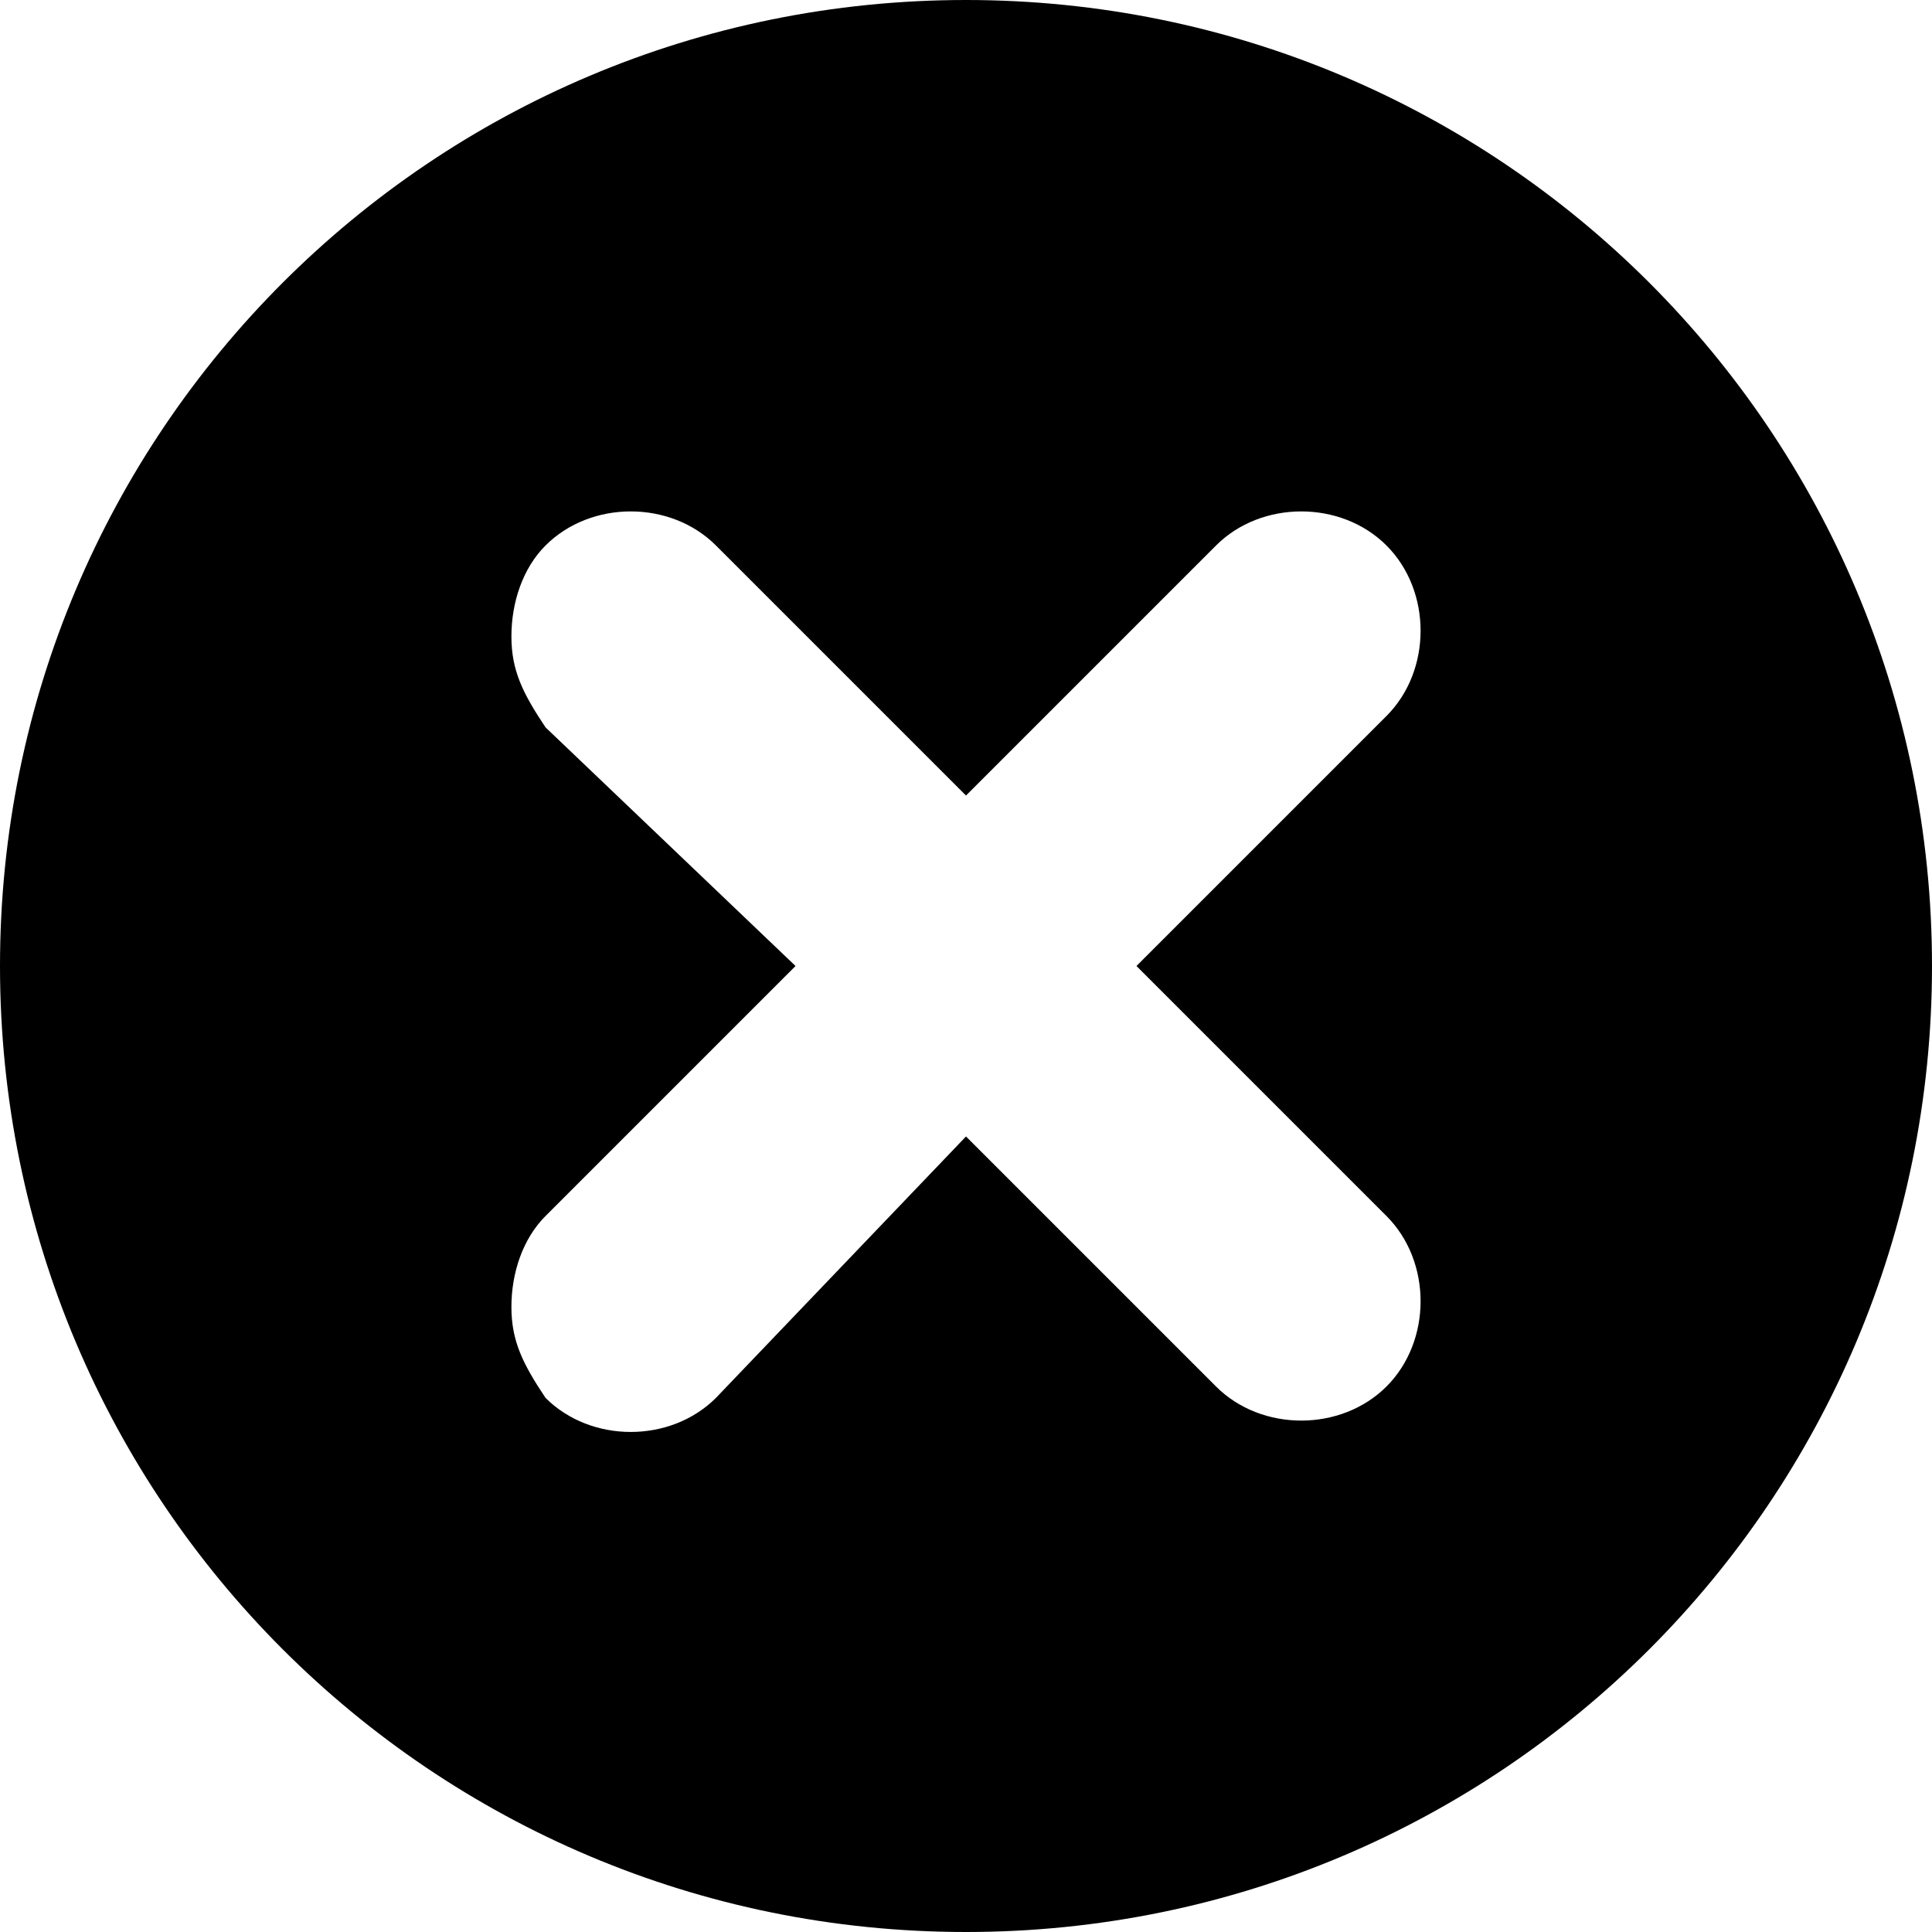
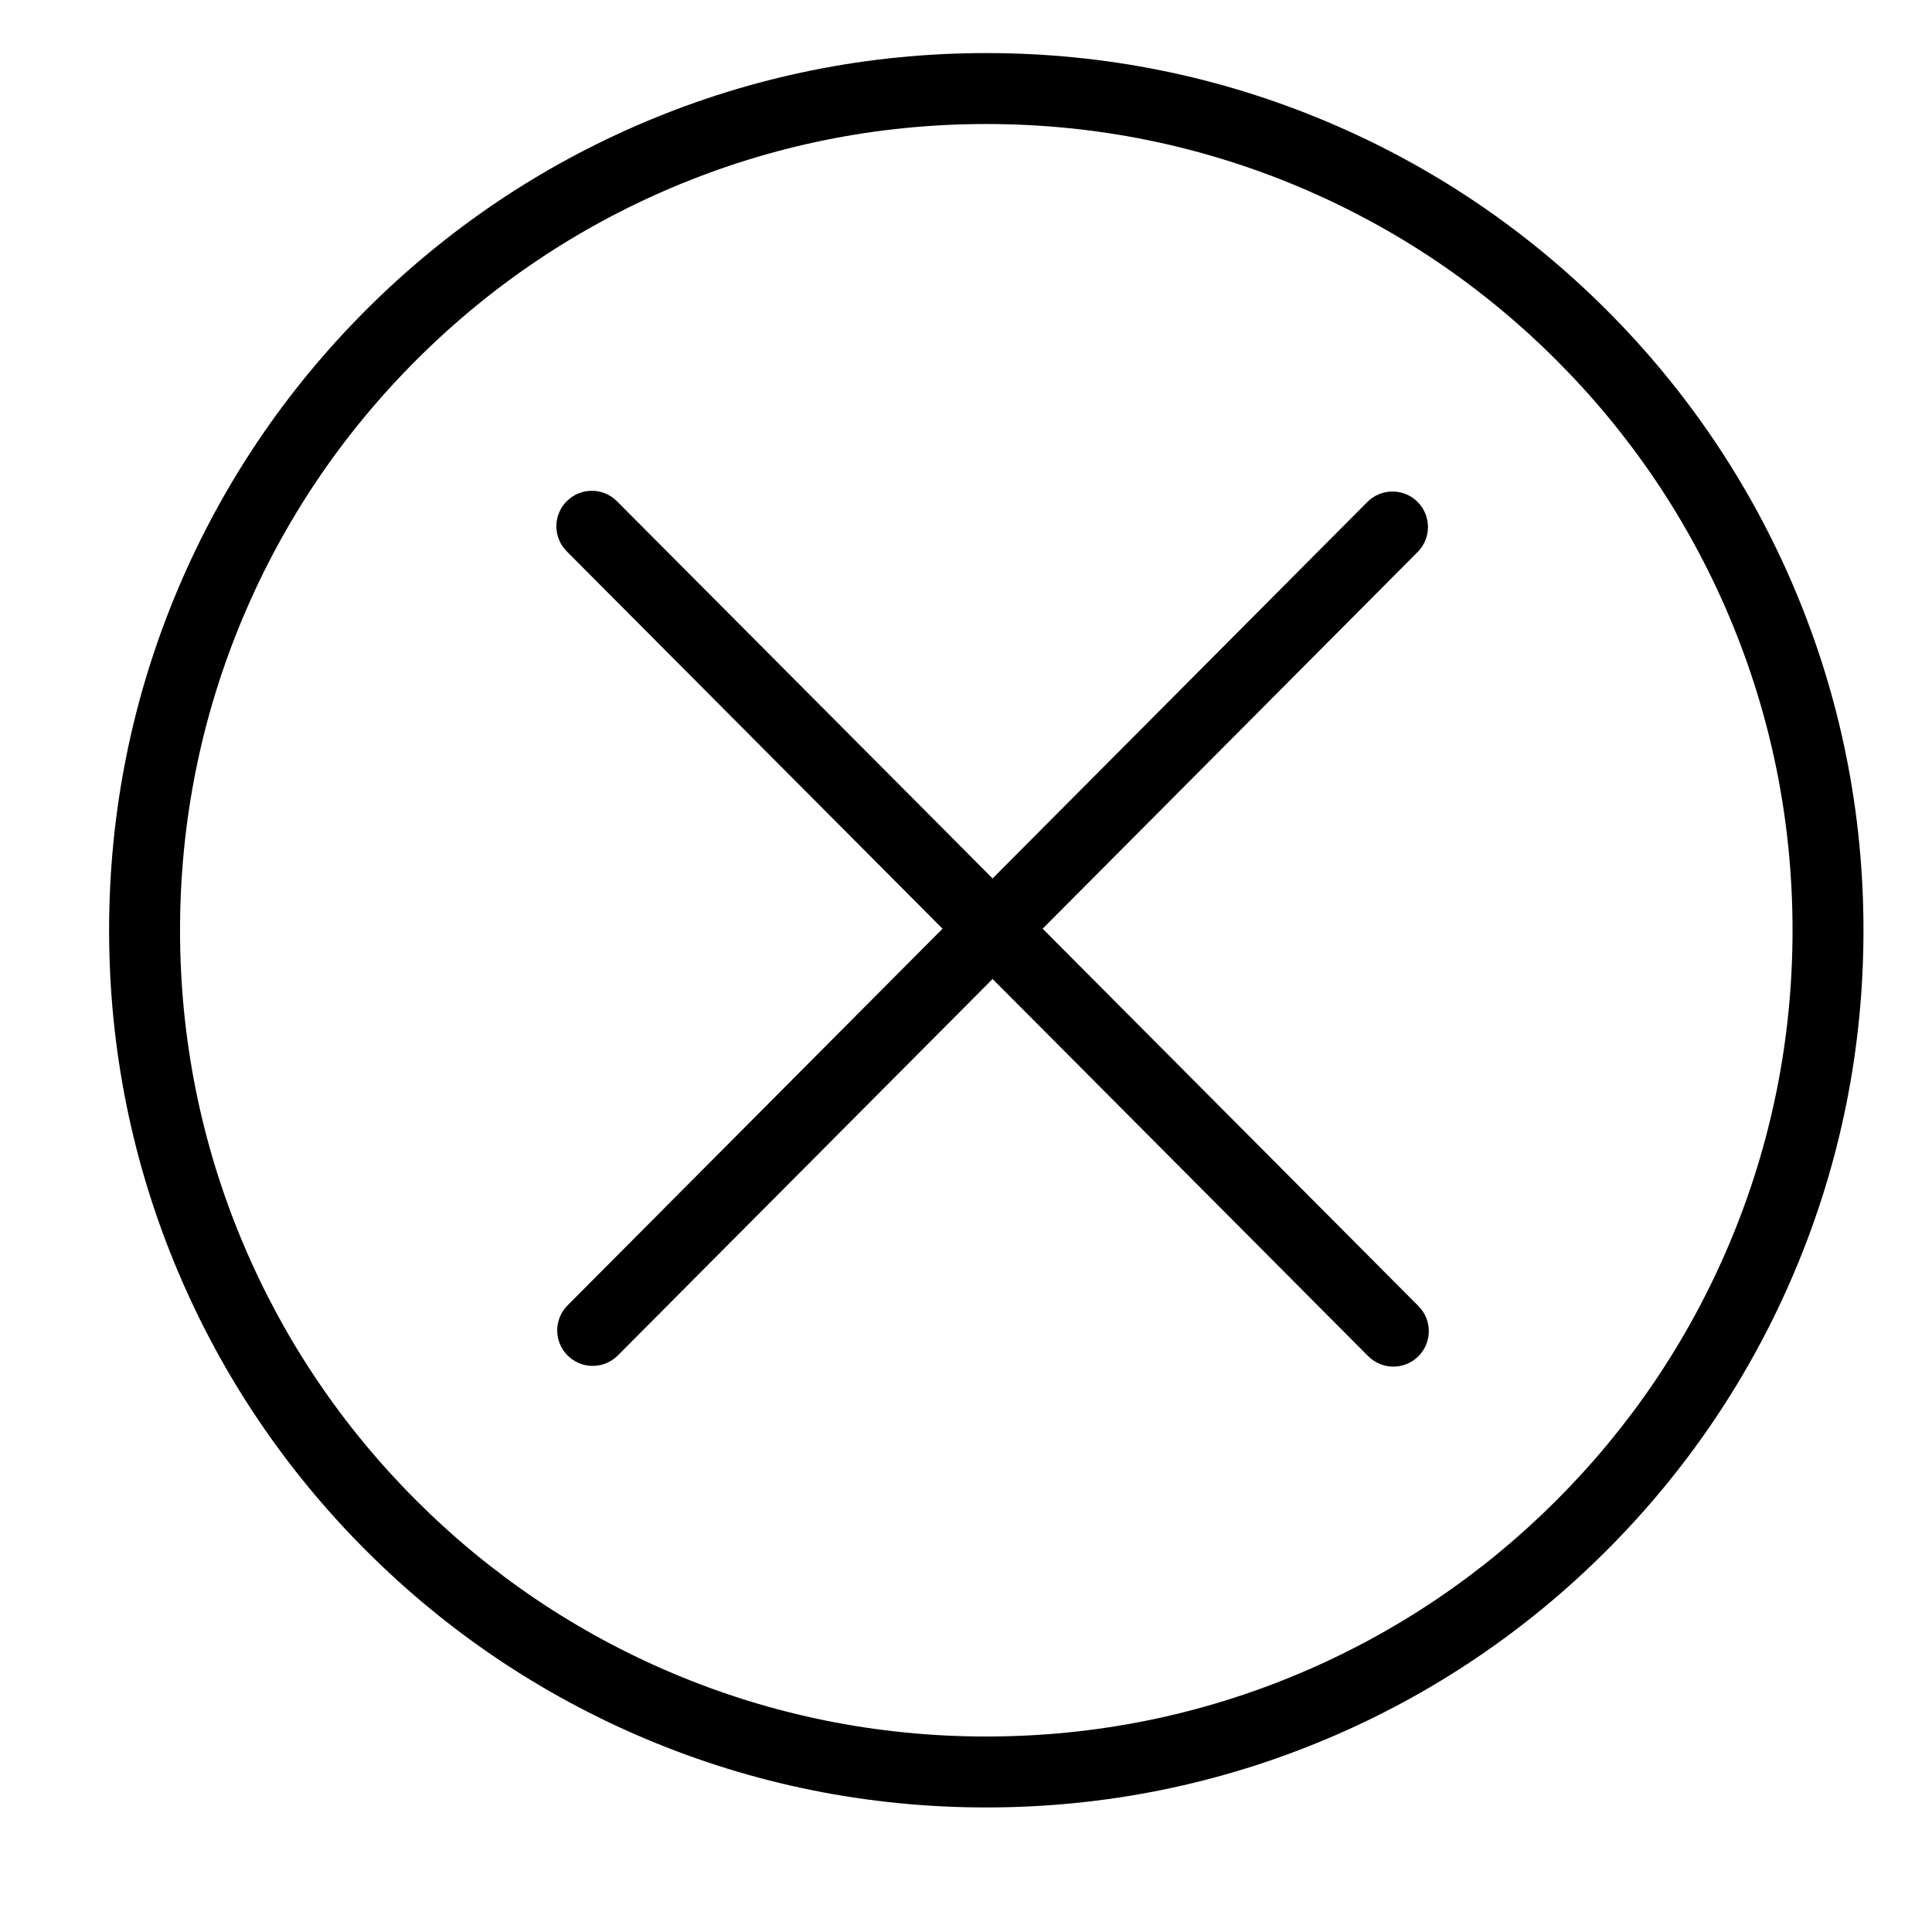
<svg xmlns="http://www.w3.org/2000/svg" class="icon" viewBox="0 0 1024 1024" width="200" height="200">
-   <path d="M512 0C228.894 0 0 228.894 0 512s228.894 512 512 512 512-228.894 512-512S795.106 0 512 0zm222.87 644.518c24.095 24.094 24.095 66.258 0 90.353-24.094 24.094-66.258 24.094-90.352 0L512 602.353 379.482 740.894c-24.094 24.094-66.258 24.094-90.353 0-12.047-18.07-18.07-30.118-18.07-48.188s6.023-36.141 18.07-48.188L421.647 512 289.13 385.506c-12.047-18.07-18.07-30.118-18.07-48.188 0-18.07 6.023-36.142 18.07-48.189 24.095-24.094 66.26-24.094 90.353 0L512 421.647 644.518 289.13c24.094-24.094 66.258-24.094 90.353 0 24.094 24.095 24.094 66.26 0 90.353L602.353 512 734.87 644.518z" />
+   <defs>
+     <style>@font-face{font-family:feedback-iconfont;src:url("//at.alicdn.com/t/font_1031158_u69w8yhxdu.woff2?t=1630033759944") format("woff2"),url("//at.alicdn.com/t/font_1031158_u69w8yhxdu.woff?t=1630033759944") format("woff"),url("//at.alicdn.com/t/font_1031158_u69w8yhxdu.ttf?t=1630033759944") format("truetype")}</style>
+   </defs>
+   <path d="M314.134 723.953a18.74 18.74 0 0 1-13.264-5.478c-7.359-7.324-7.385-19.227-.06-26.586l423.915-425.835c7.327-7.36 19.23-7.384 26.587-.06 7.36 7.324 7.386 19.228.06 26.586L327.457 718.415a18.74 18.74 0 0 1-13.323 5.538z" />
+   <path d="M738.5 724.334a18.744 18.744 0 0 1-13.322-5.534L300.365 292.202c-7.326-7.357-7.301-19.26.056-26.587 7.357-7.326 19.26-7.3 26.587.057l424.813 426.596c7.327 7.358 7.302 19.261-.055 26.587a18.744 18.744 0 0 1-13.266 5.479z" />
+   <path d="M522.753 957.986c-62.757 0-123.646-12.295-180.977-36.545-55.364-23.418-105.085-56.938-147.775-99.63-42.692-42.693-76.212-92.413-99.63-147.778-24.247-57.331-36.544-118.221-36.544-180.978 0-62.756 12.295-123.645 36.545-180.975C117.79 256.715 151.309 206.995 194 164.304c42.691-42.692 92.41-76.212 147.775-99.63 57.331-24.25 118.22-36.545 180.977-36.545S646.4 40.424 703.731 64.673c55.365 23.418 105.085 56.938 147.777 99.63 42.692 42.691 76.213 92.412 99.631 147.776 24.25 57.33 36.545 118.22 36.545 180.975 0 62.757-12.295 123.647-36.545 180.978-23.418 55.365-56.938 105.085-99.63 147.777-42.693 42.692-92.413 76.213-147.778 99.631-57.331 24.25-118.221 36.546-180.978 36.546zm0-892.257c-57.697 0-113.659 11.295-166.33 33.573-50.883 21.523-96.585 52.337-135.836 91.588-39.25 39.25-70.065 84.953-91.587 135.837-22.278 52.671-33.573 108.632-33.573 166.329s11.295 113.66 33.573 166.33c21.522 50.884 52.336 96.586 91.587 135.838 39.251 39.251 84.952 70.066 135.837 91.588 52.67 22.278 108.632 33.574 166.329 33.574s113.659-11.296 166.331-33.574c50.884-21.523 96.586-52.337 135.838-91.588 39.251-39.252 70.066-84.954 91.588-135.838 22.278-52.671 33.574-108.633 33.574-166.33 0-57.696-11.296-113.658-33.574-166.328-21.523-50.884-52.337-96.586-91.588-135.837-39.252-39.25-84.954-70.066-135.838-91.588C636.412 77.024 580.45 65.73 522.753 65.73z" />
</svg>
